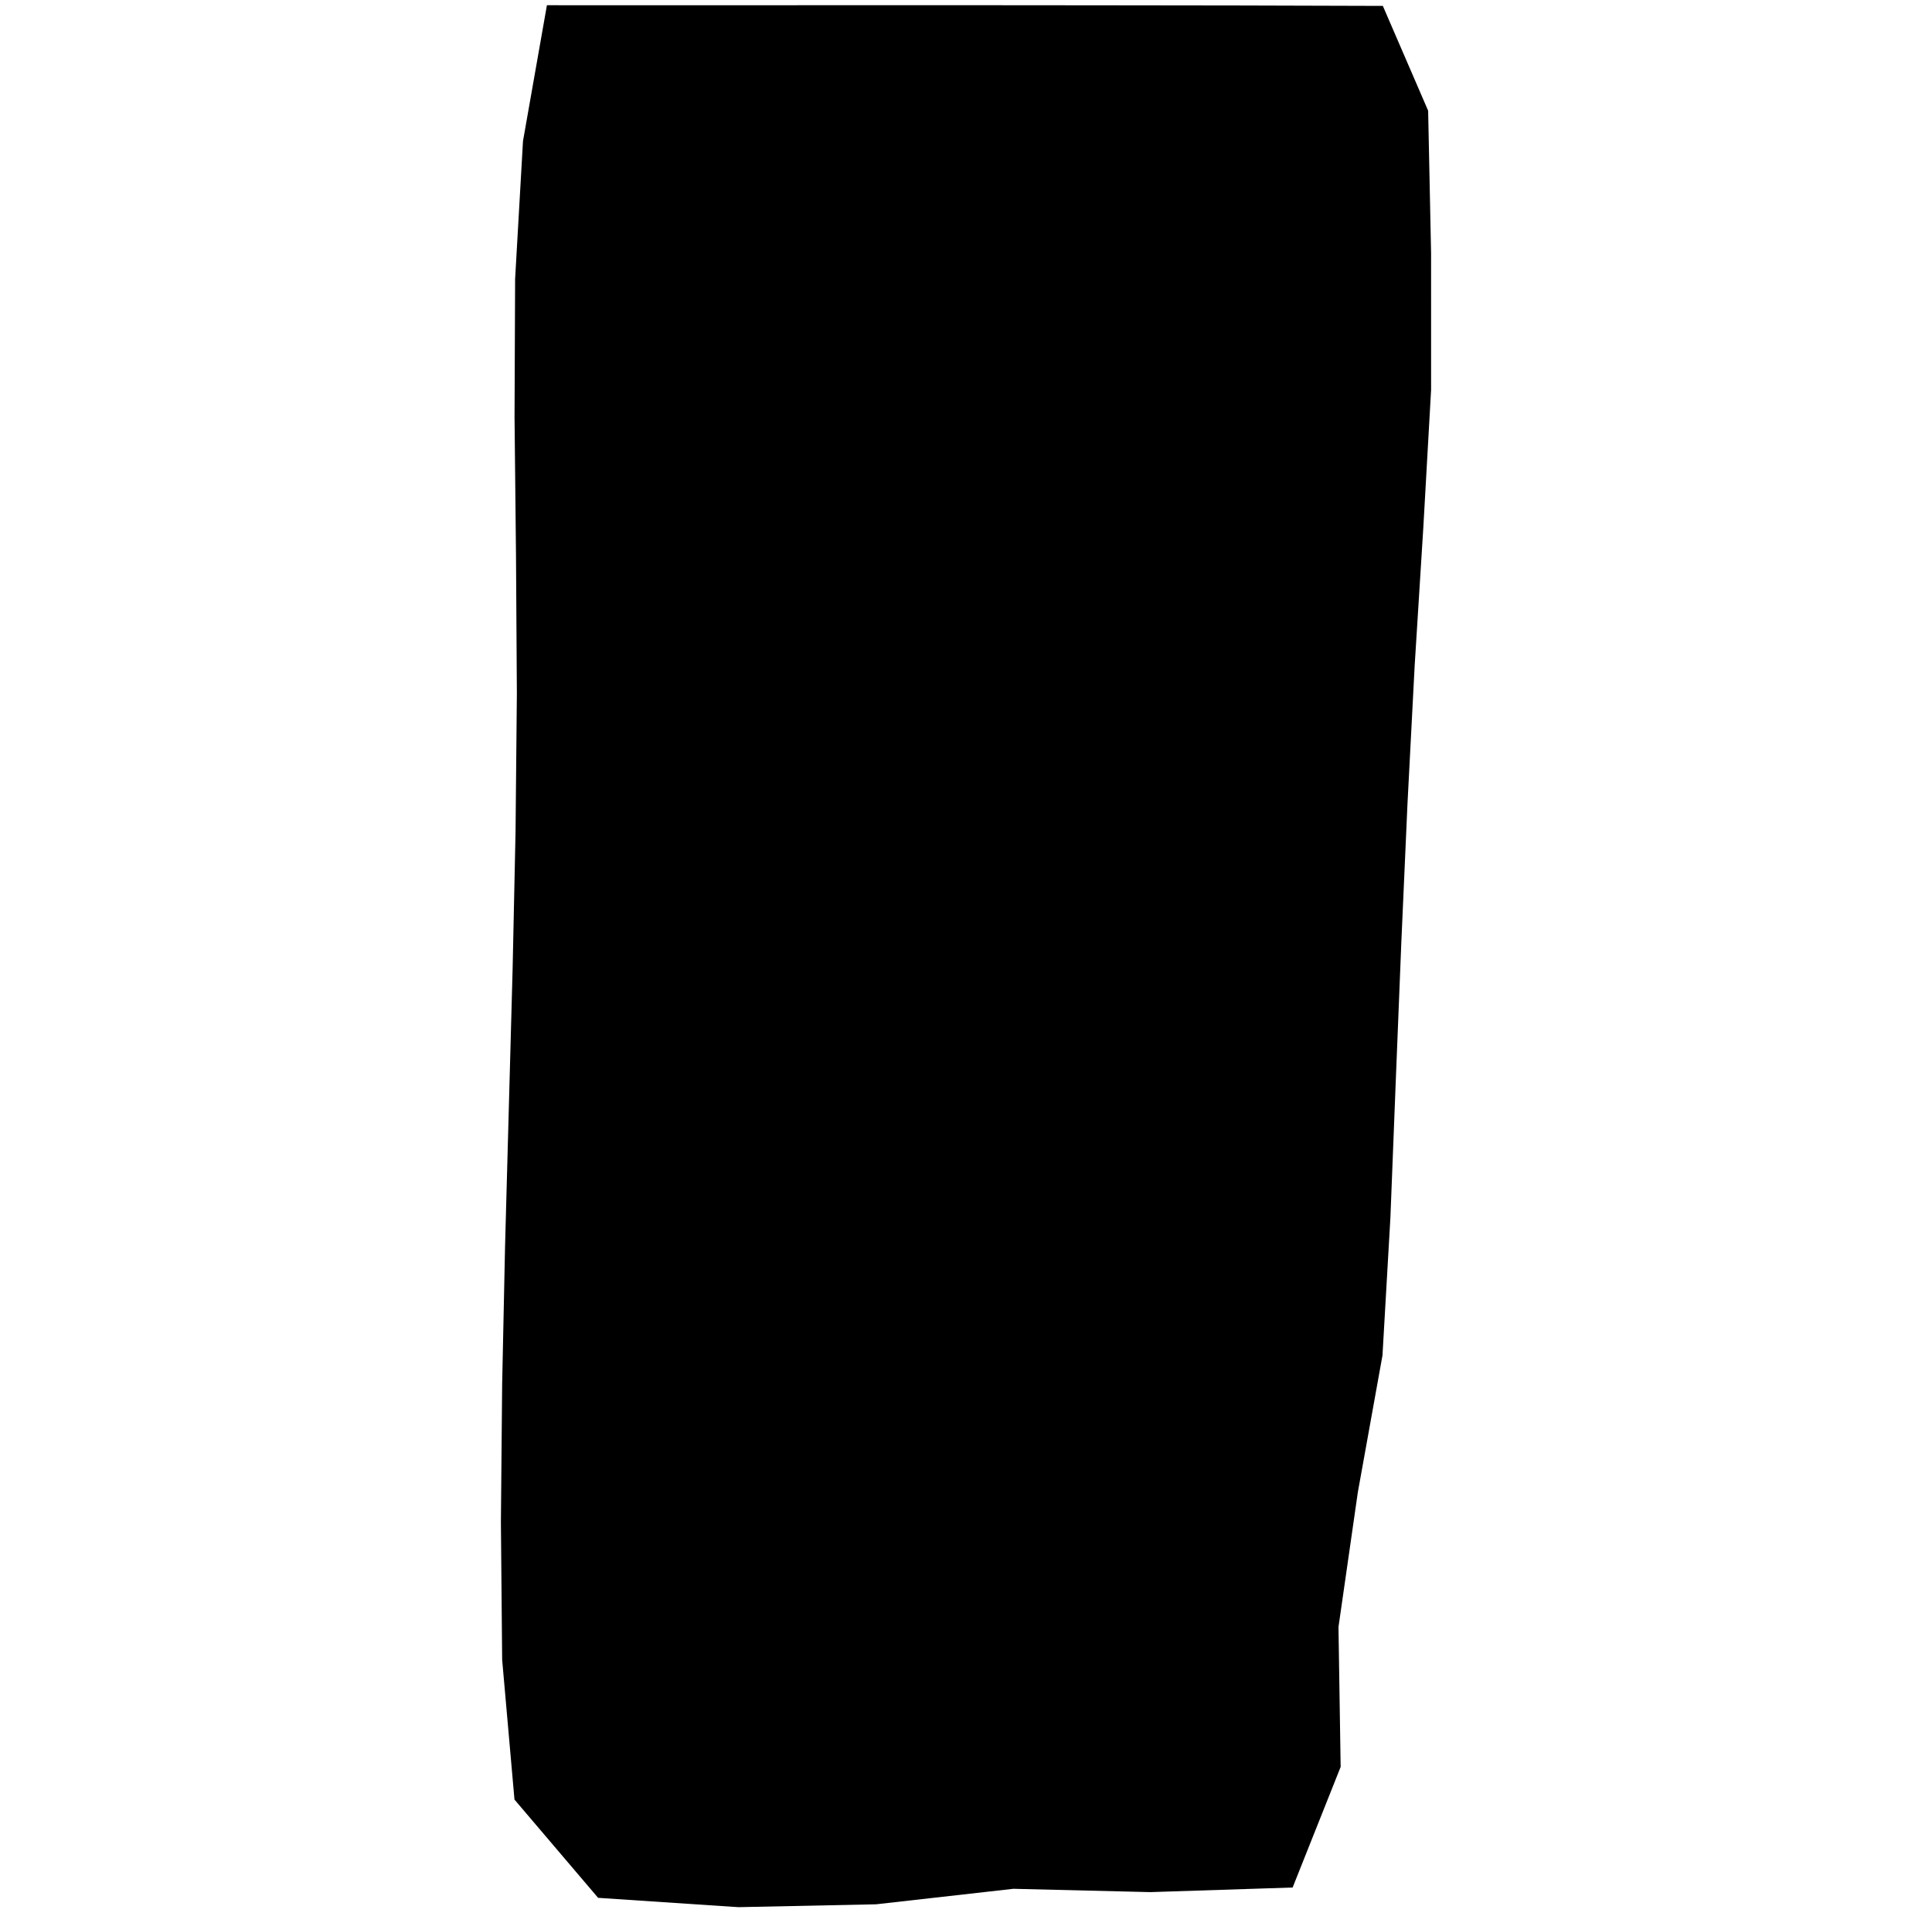
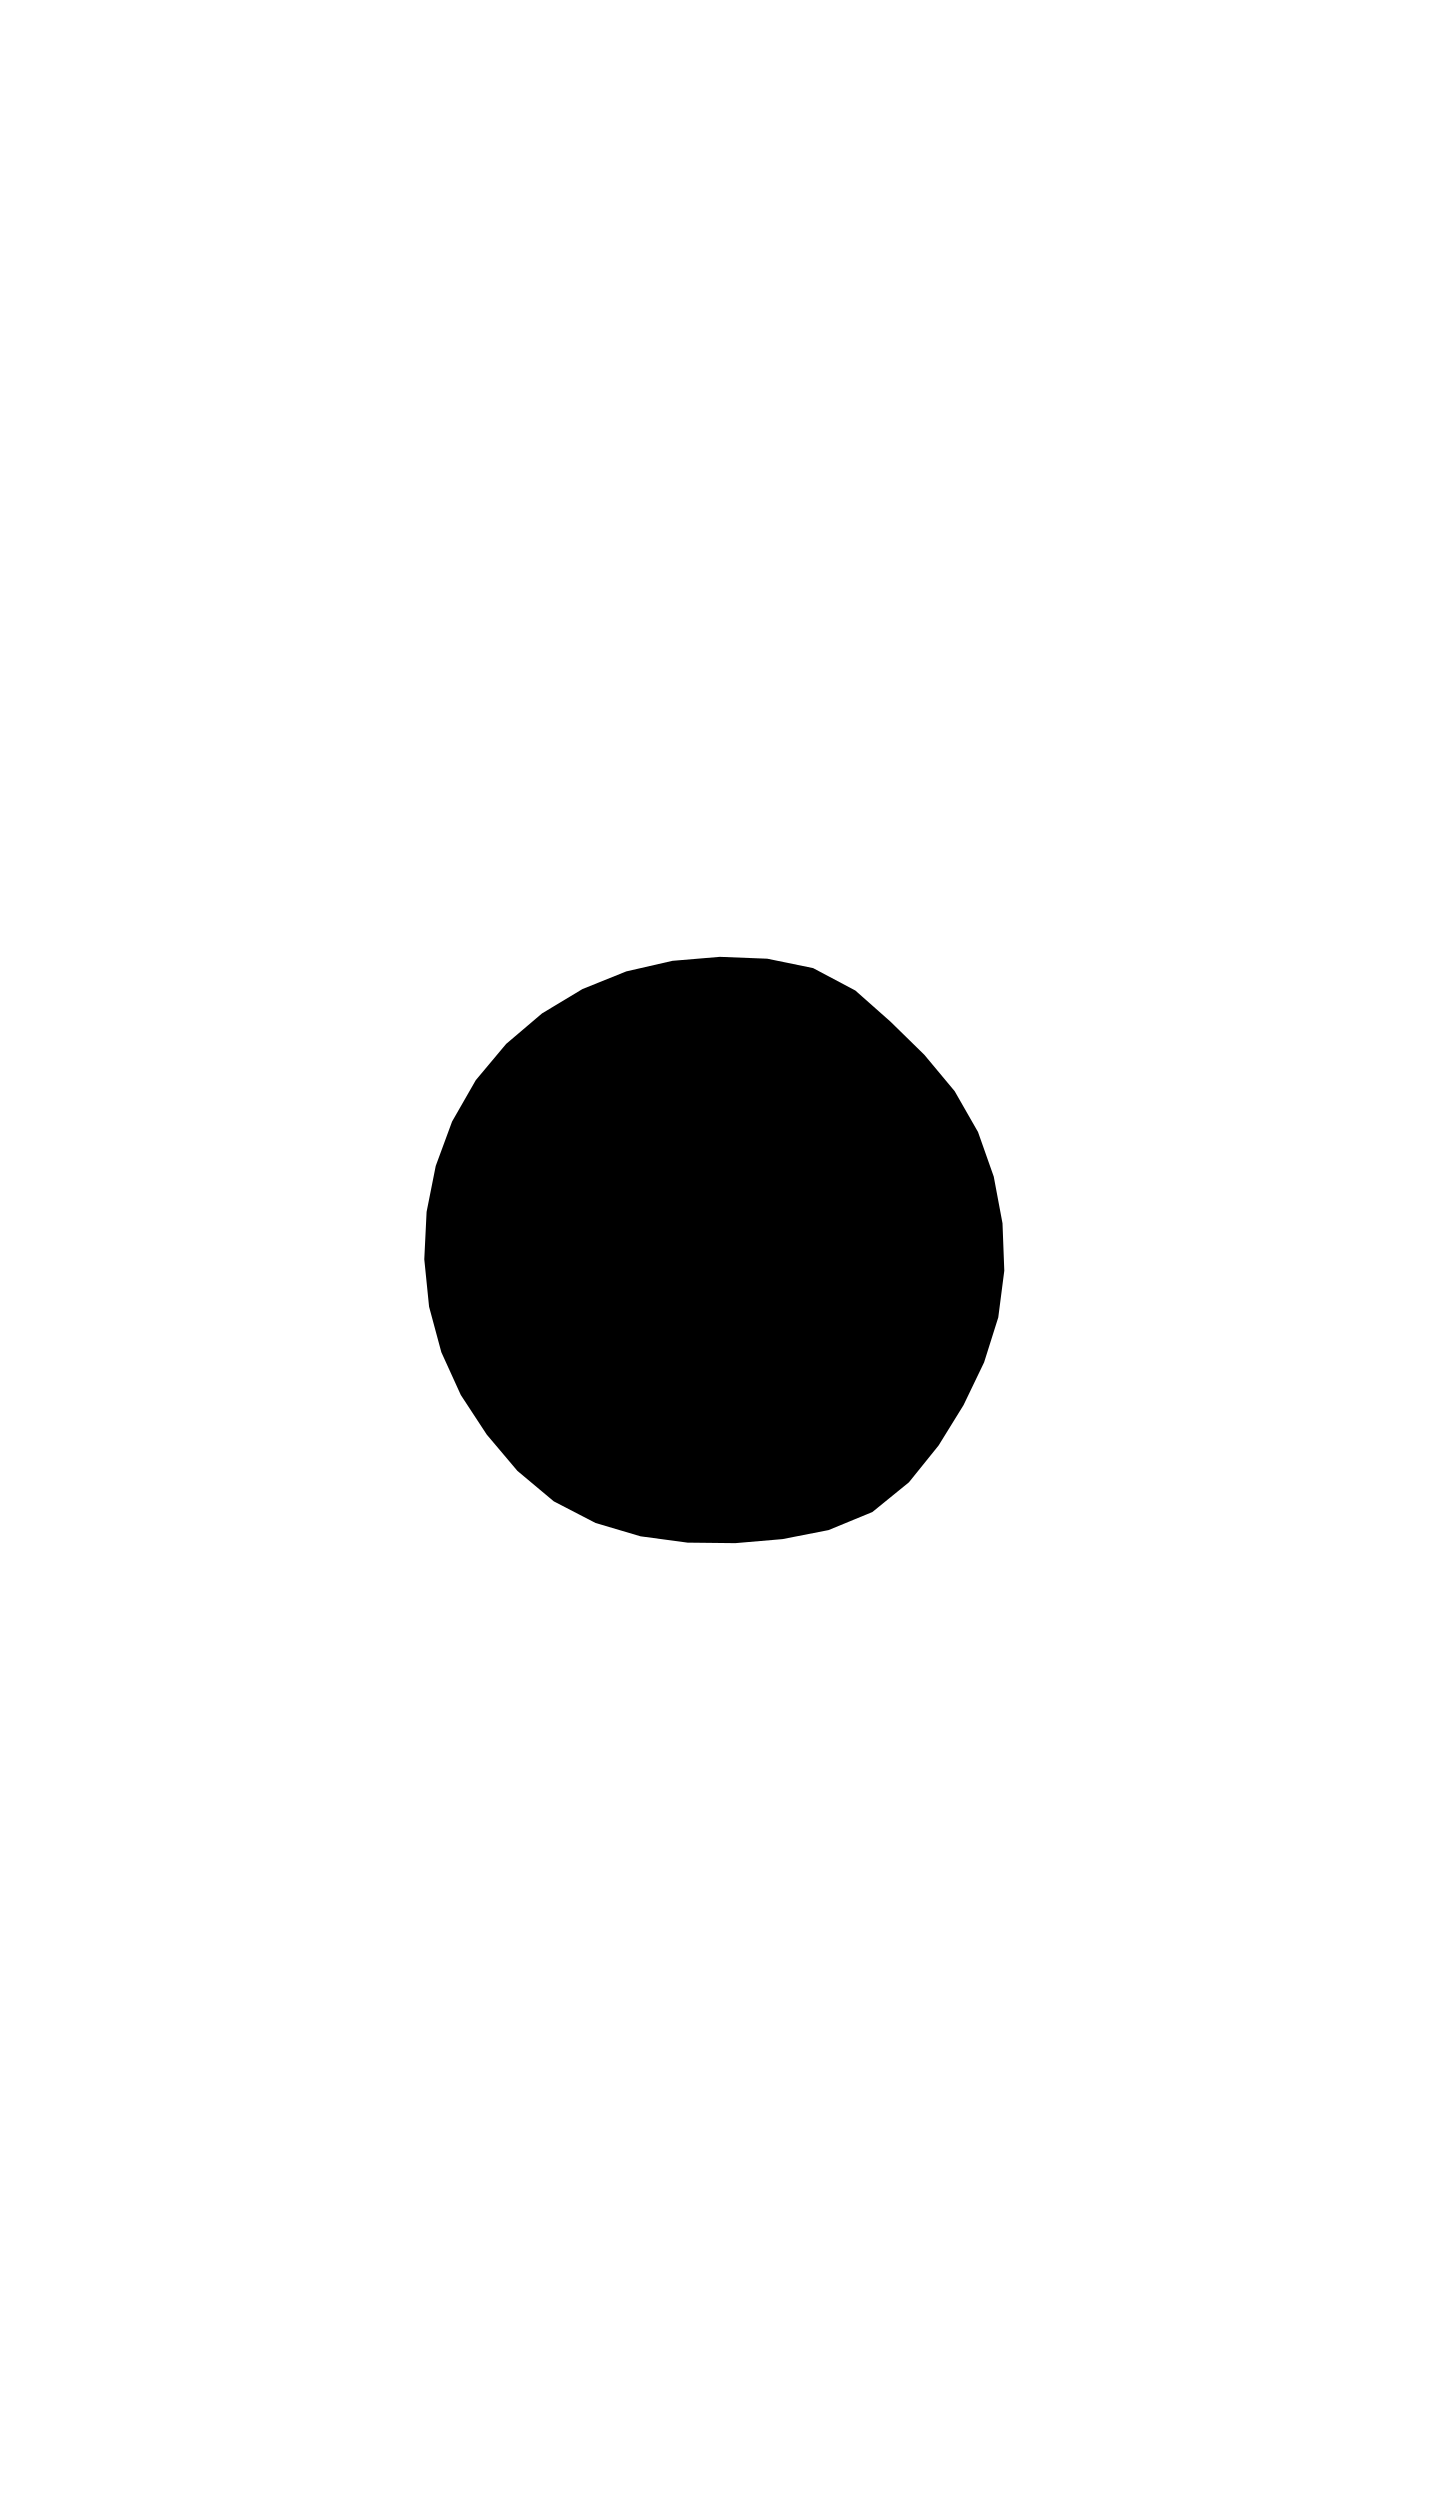
- <svg xmlns="http://www.w3.org/2000/svg" baseProfile="full" height="299" version="1.1" width="302">
+ <svg xmlns="http://www.w3.org/2000/svg" baseProfile="full" height="875" version="1.1" width="500">
  <defs />
-   <path d="M 85.525,0.817 L 107.143,0.824 L 128.711,0.816 L 150.316,0.812 L 171.981,0.83 L 193.3,0.856 L 216.158,0.922 L 223.239,17.307 L 223.699,39.557 L 223.702,60.934 L 222.484,82.516 L 221.13,104.13 L 220.008,125.716 L 219.051,147.283 L 218.186,168.838 L 217.34,190.392 L 216.101,211.931 L 212.249,233.322 L 209.224,254.386 L 209.563,276.259 L 202.057,295.115 L 179.814,295.836 L 158.41,295.317 L 136.948,297.74 L 115.447,298.188 L 93.492,296.728 L 80.42,281.366 L 78.495,259.509 L 78.298,237.99 L 78.494,216.395 L 78.95,194.788 L 79.538,173.191 L 80.127,151.603 L 80.588,130.017 L 80.794,108.429 L 80.658,86.835 L 80.43,65.229 L 80.52,43.607 L 81.751,22.062 L 85.493,0.812 Z" fill="black" stroke="none" />
+   <path d="M 299.274,346.599 L 311.659,357.566 L 323.507,369.167 L 334.133,381.911 L 342.309,396.209 L 347.812,411.807 L 350.877,428.157 L 351.502,444.748 L 349.393,461.102 L 344.436,476.826 L 337.235,491.798 L 328.497,505.934 L 318.126,518.808 L 305.34,529.204 L 289.992,535.534 L 273.855,538.691 L 257.355,540.104 L 240.648,539.923 L 224.19,537.714 L 208.431,533.042 L 193.826,525.472 L 181.093,514.812 L 170.355,502.099 L 161.281,488.249 L 154.47,473.284 L 150.175,457.342 L 148.498,440.753 L 149.308,424.149 L 152.506,408.074 L 158.225,392.545 L 166.523,378.058 L 177.144,365.375 L 189.715,354.688 L 203.858,346.171 L 219.195,339.994 L 235.349,336.289 L 251.928,334.896 L 268.53,335.544 L 284.587,338.837 L 299.286,346.636 Z" fill="black" stroke="none" />
</svg>
